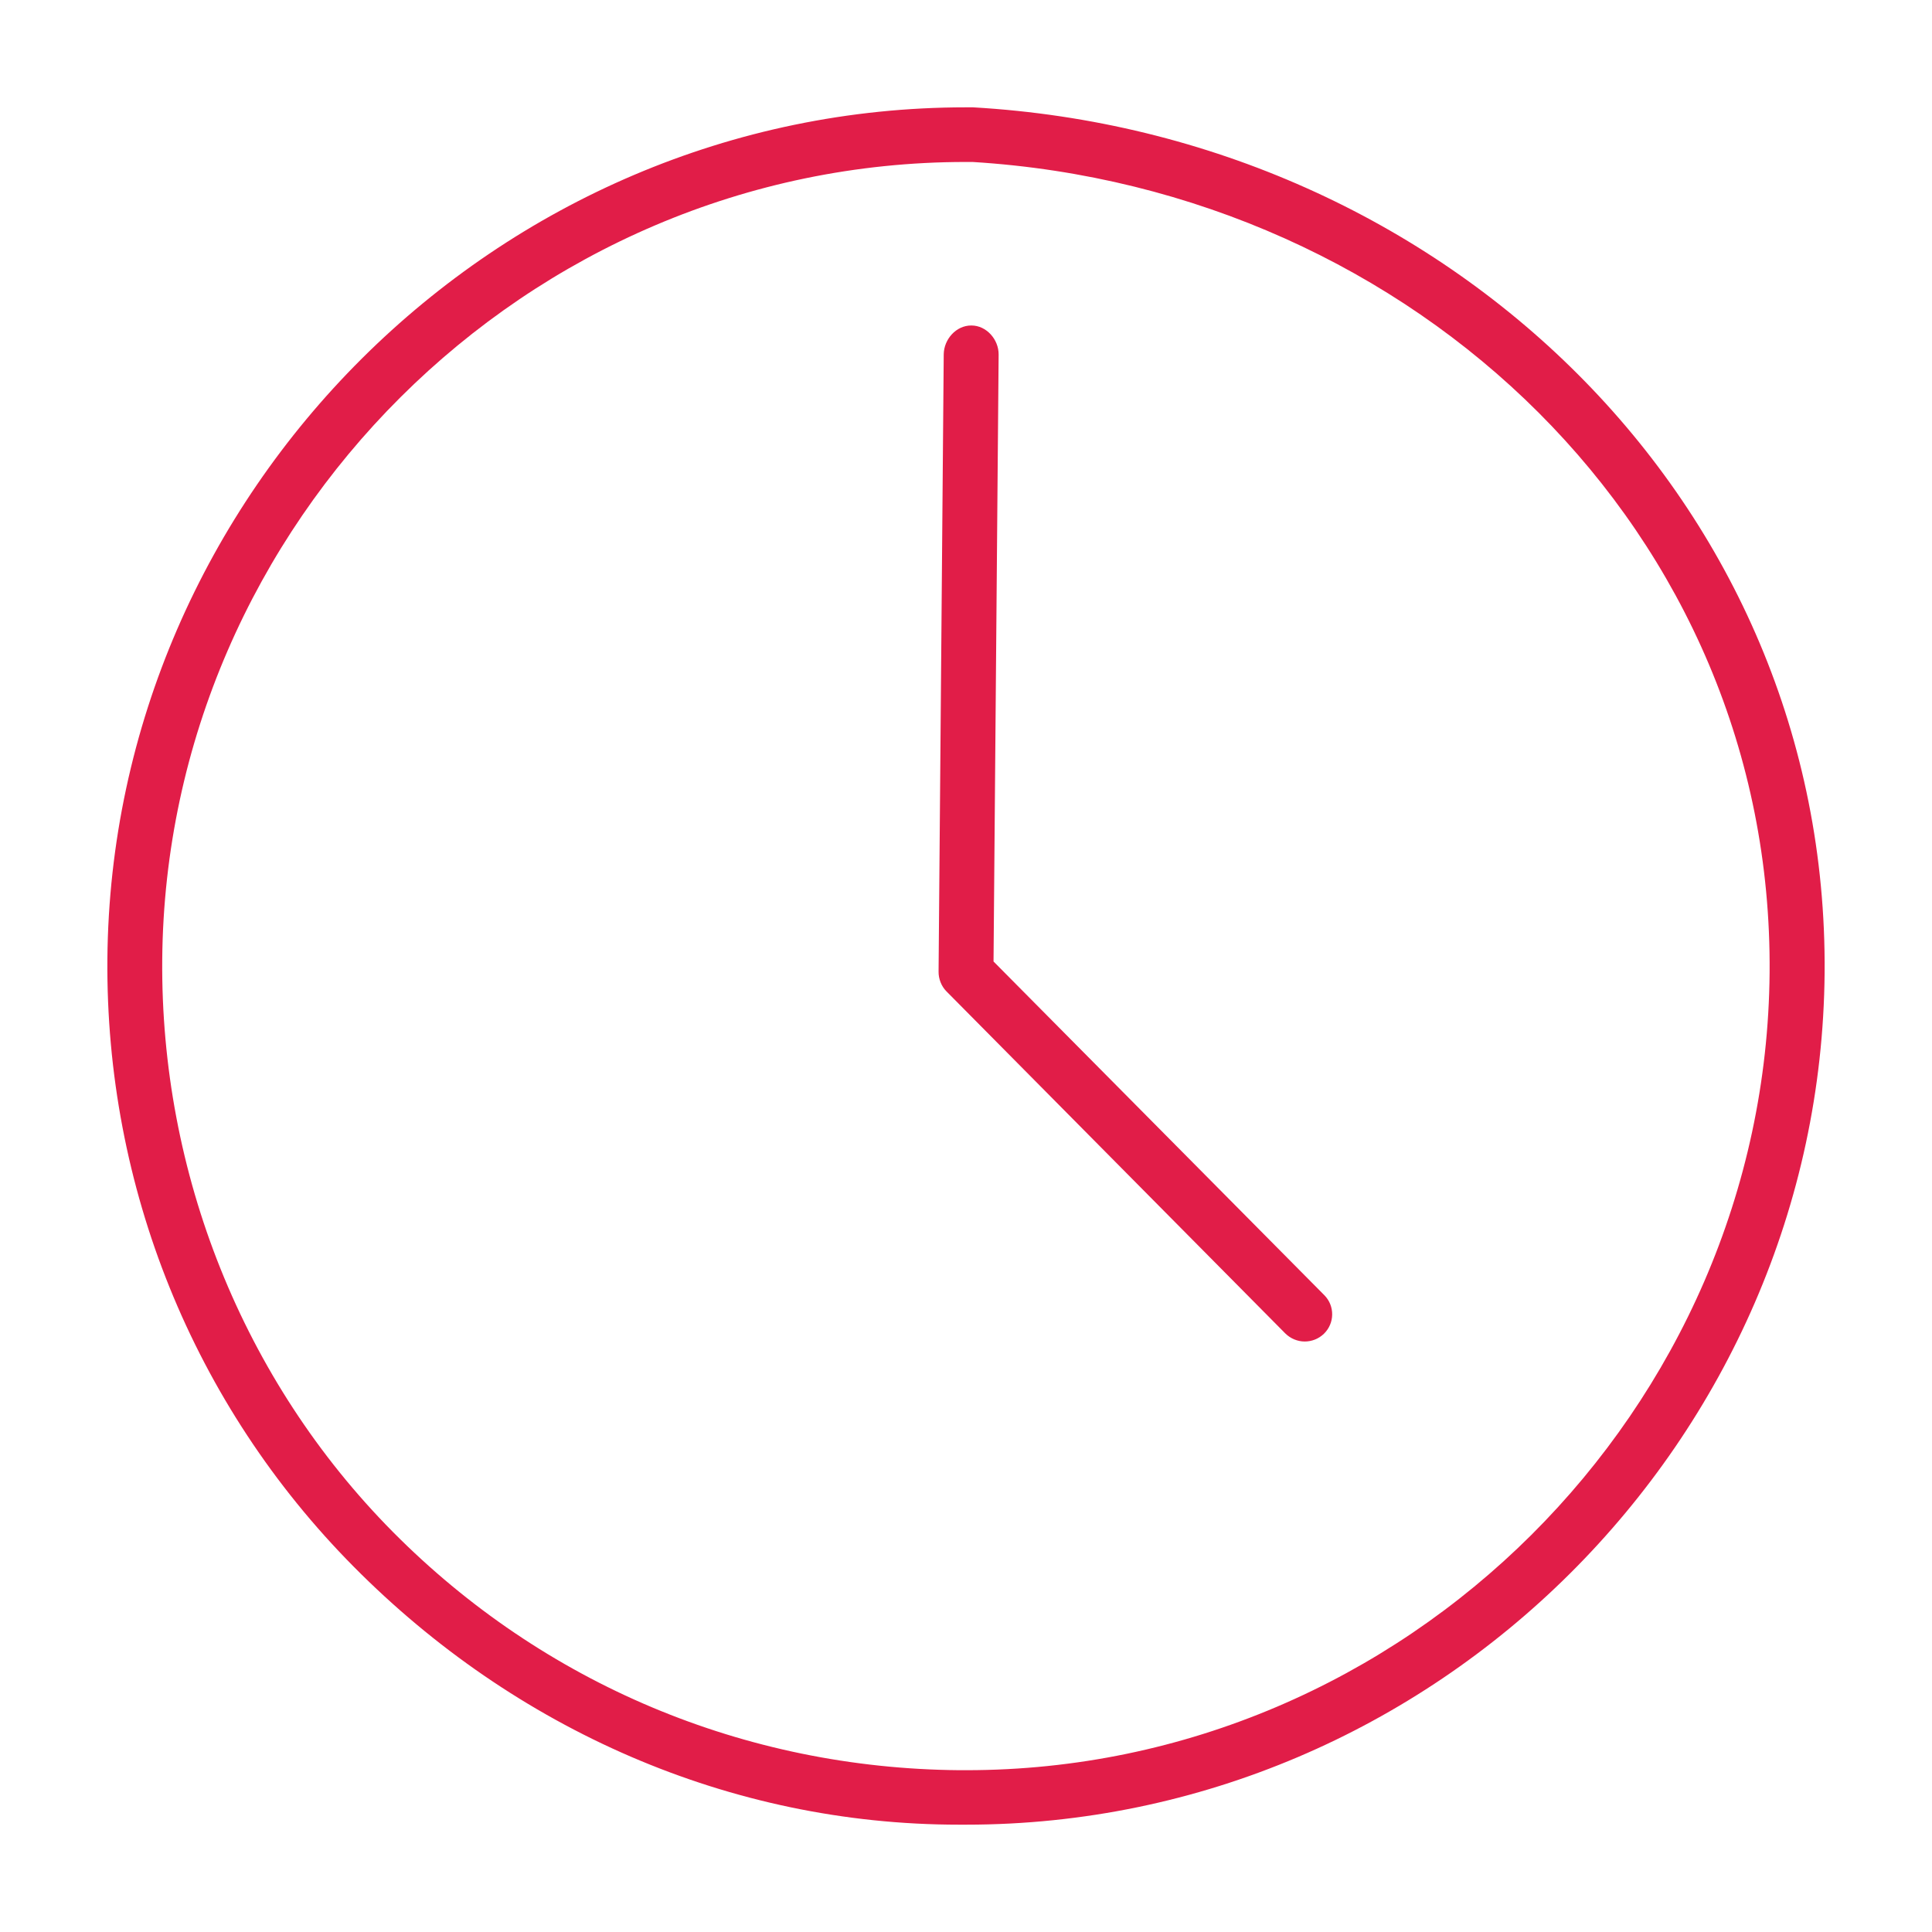
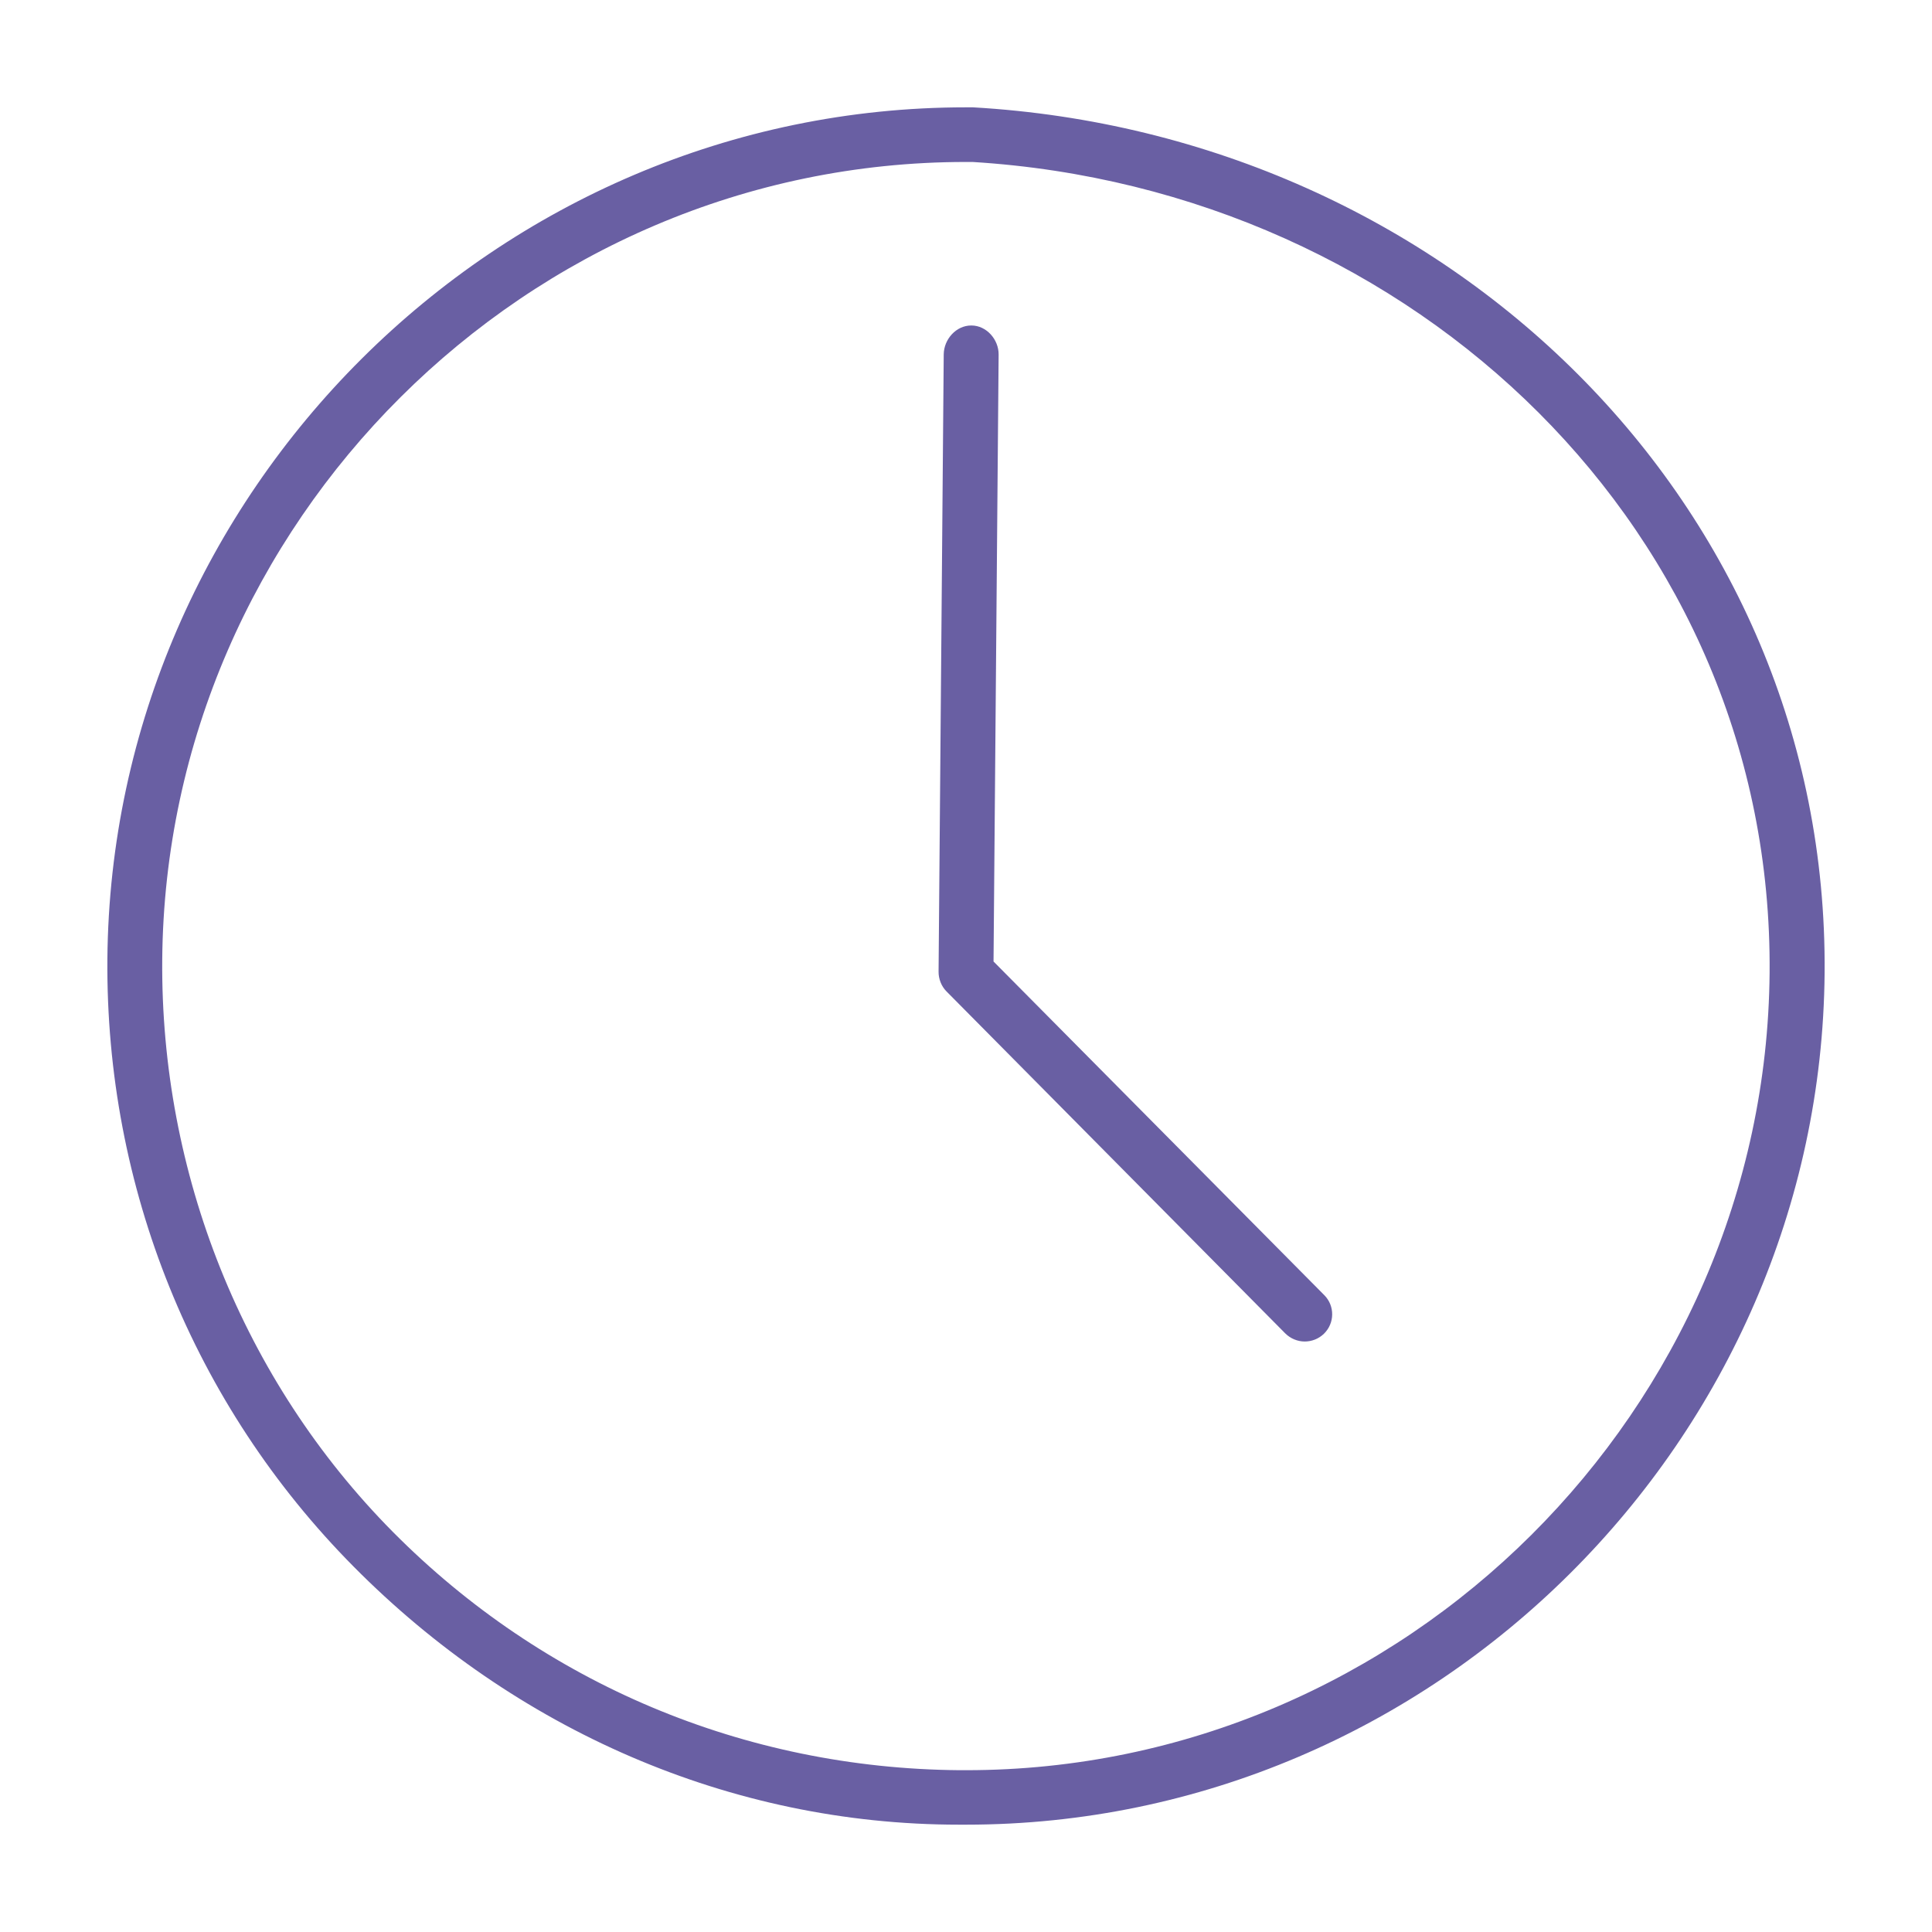
<svg xmlns="http://www.w3.org/2000/svg" width="36" height="36" viewBox="0 0 36 36" fill="none">
-   <path d="M18.132 2H17.997C9.25 2 2.074 9.185 2.001 17.87C1.966 22.111 3.596 26.173 6.594 29.196C9.591 32.22 13.594 34 17.868 34H18.003C26.75 34 33.926 26.813 33.999 18.13C34.071 9.376 26.953 2.508 18.132 2ZM18.003 32.985H17.876C13.875 32.952 10.128 31.375 7.322 28.546C4.517 25.715 2.99 21.849 3.023 17.88C3.091 9.751 9.807 3.018 17.996 3.018H18.122C26.379 3.526 33.042 9.931 32.974 18.125C32.907 26.251 26.19 32.985 18.003 32.985Z" fill="#e11d48" />
-   <path d="M18.513 17.916L18.608 6.608C18.611 6.328 18.383 6.065 18.101 6.065H18.097C17.816 6.065 17.589 6.321 17.585 6.602L17.489 18.104C17.487 18.238 17.54 18.376 17.635 18.472L23.947 24.844C24.047 24.944 24.18 24.997 24.311 24.997C24.441 24.997 24.57 24.949 24.67 24.852C24.871 24.656 24.875 24.334 24.677 24.134L18.513 17.916Z" fill="#e11d48" />
+   <path d="M18.132 2H17.997C9.25 2 2.074 9.185 2.001 17.87C1.966 22.111 3.596 26.173 6.594 29.196C9.591 32.22 13.594 34 17.868 34H18.003C26.75 34 33.926 26.813 33.999 18.13C34.071 9.376 26.953 2.508 18.132 2ZM18.003 32.985H17.876C13.875 32.952 10.128 31.375 7.322 28.546C4.517 25.715 2.99 21.849 3.023 17.88C3.091 9.751 9.807 3.018 17.996 3.018H18.122C26.379 3.526 33.042 9.931 32.974 18.125C32.907 26.251 26.19 32.985 18.003 32.985Z" fill="#695fa3" />
+   <path d="M18.513 17.916L18.608 6.608C18.611 6.328 18.383 6.065 18.101 6.065H18.097C17.816 6.065 17.589 6.321 17.585 6.602L17.489 18.104C17.487 18.238 17.54 18.376 17.635 18.472L23.947 24.844C24.047 24.944 24.18 24.997 24.311 24.997C24.441 24.997 24.57 24.949 24.67 24.852C24.871 24.656 24.875 24.334 24.677 24.134L18.513 17.916Z" fill="#695fa3" />
</svg>
